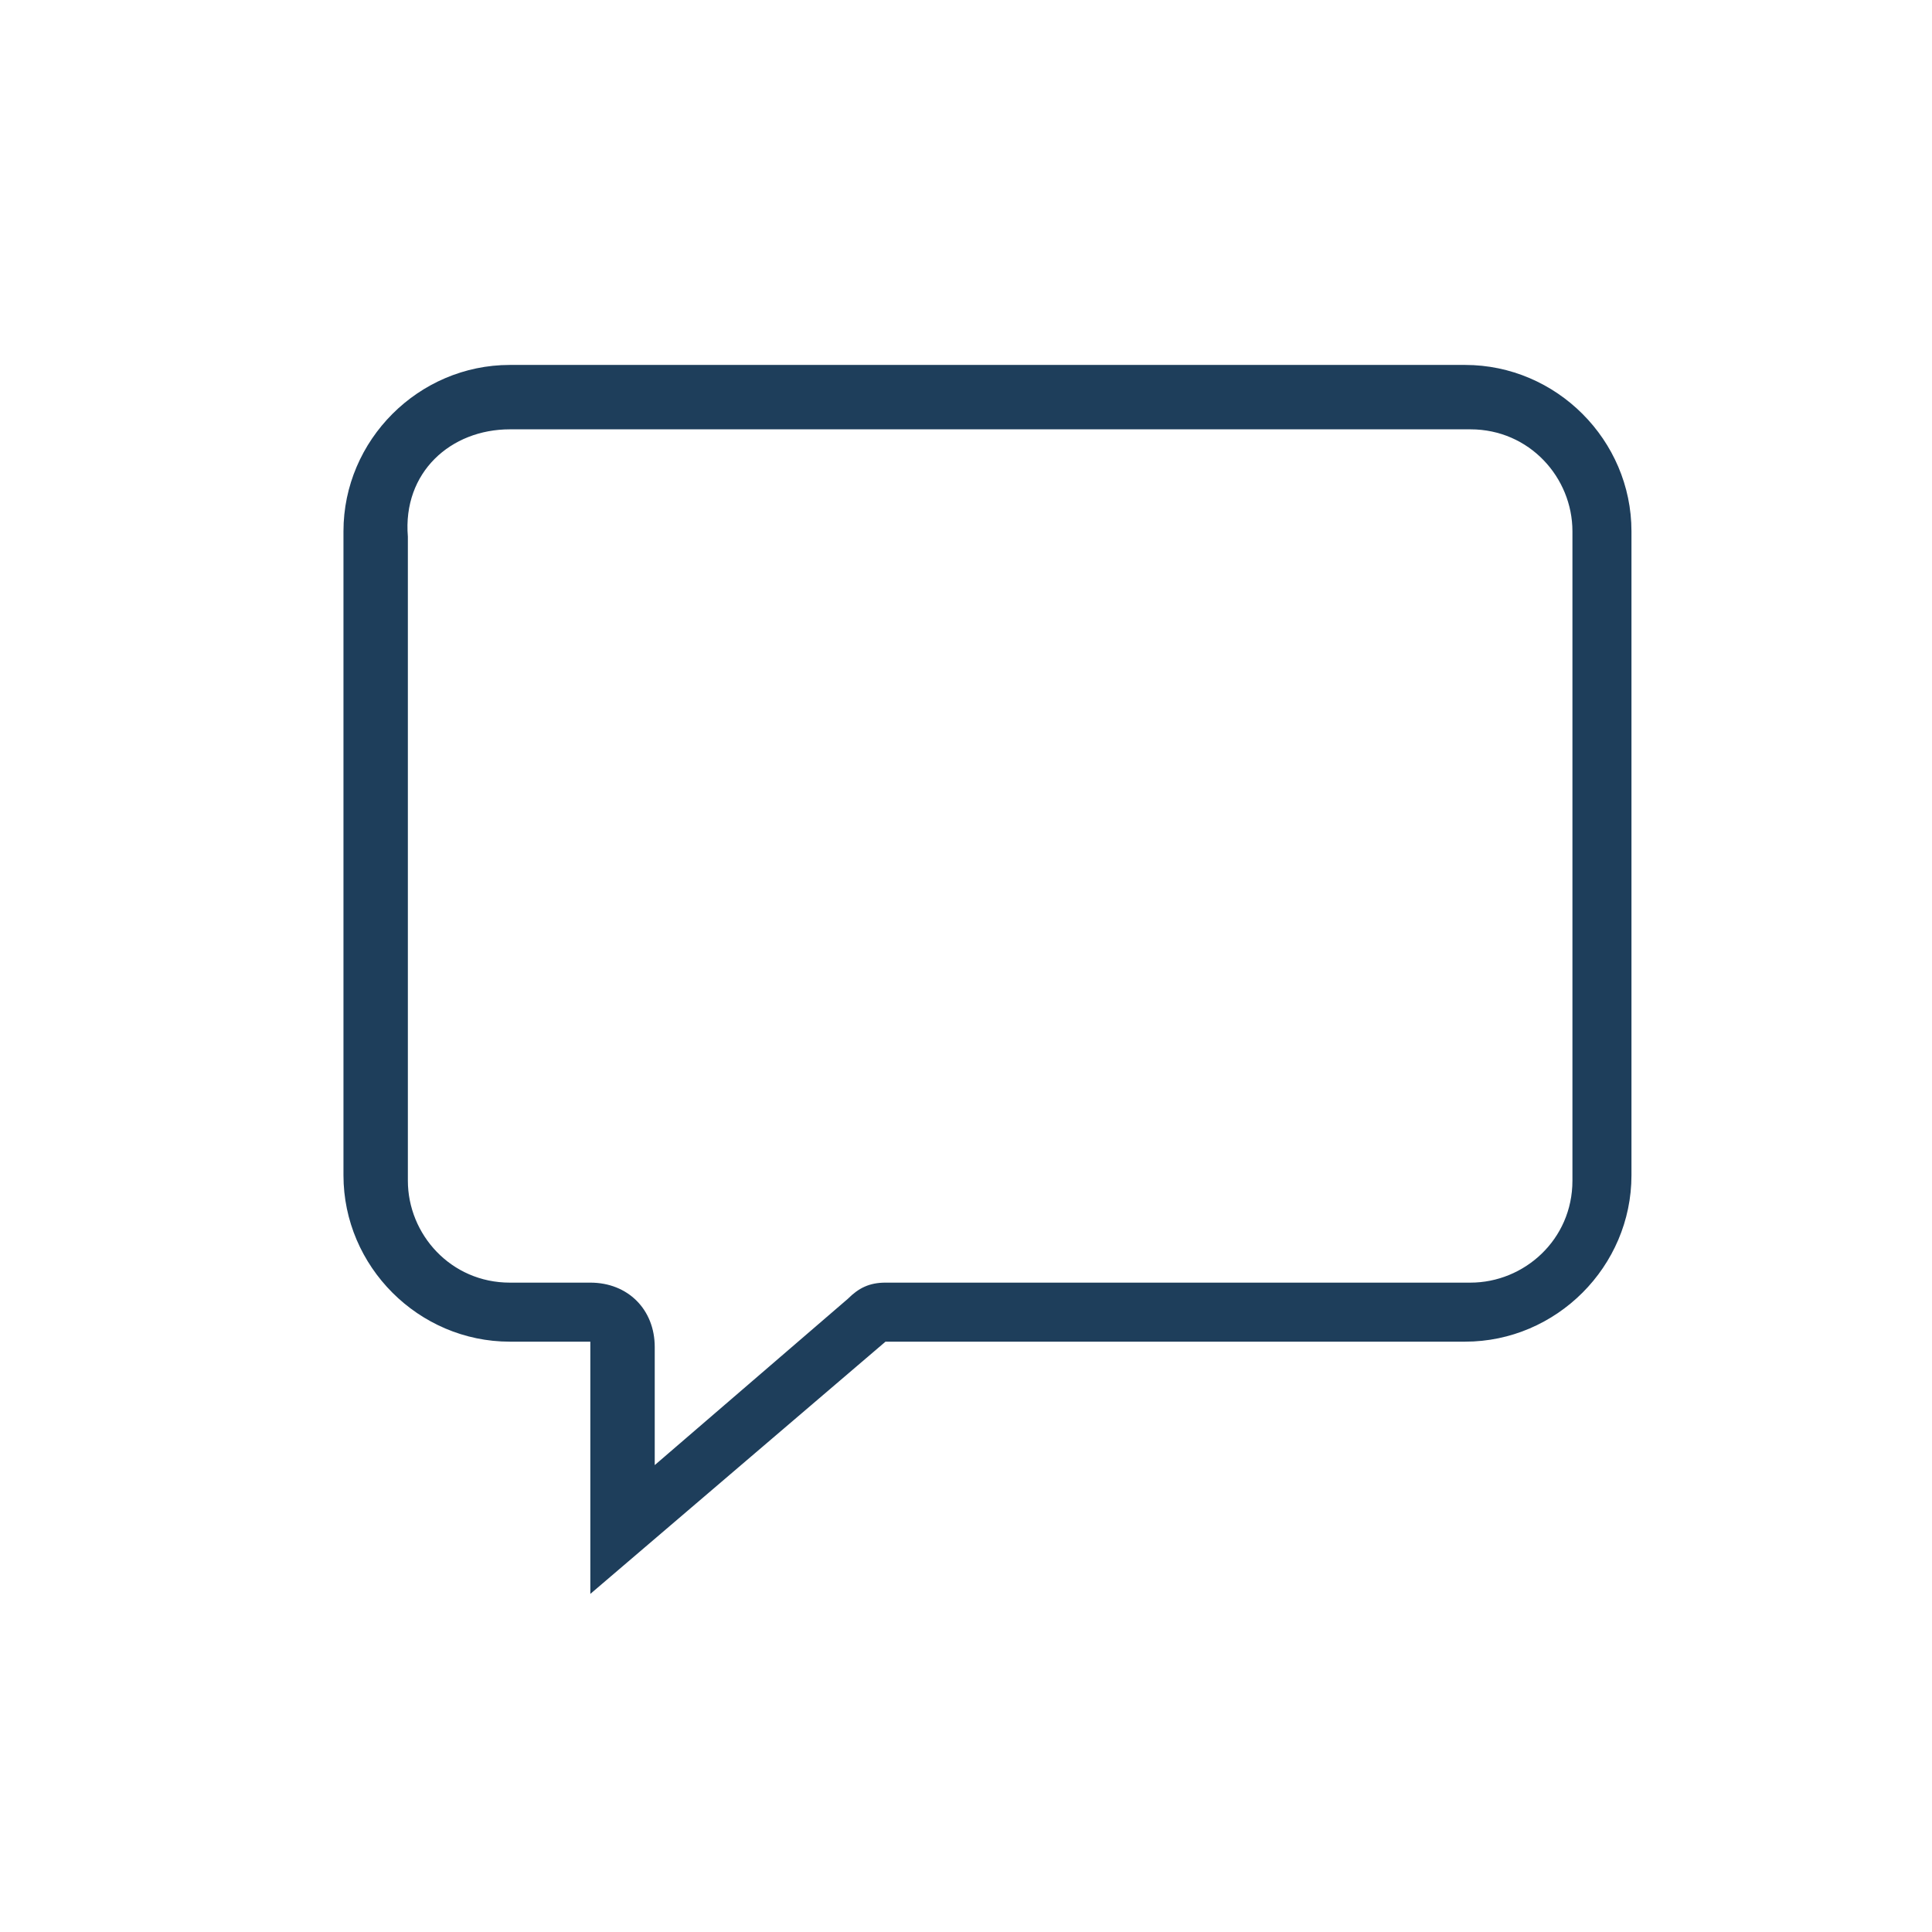
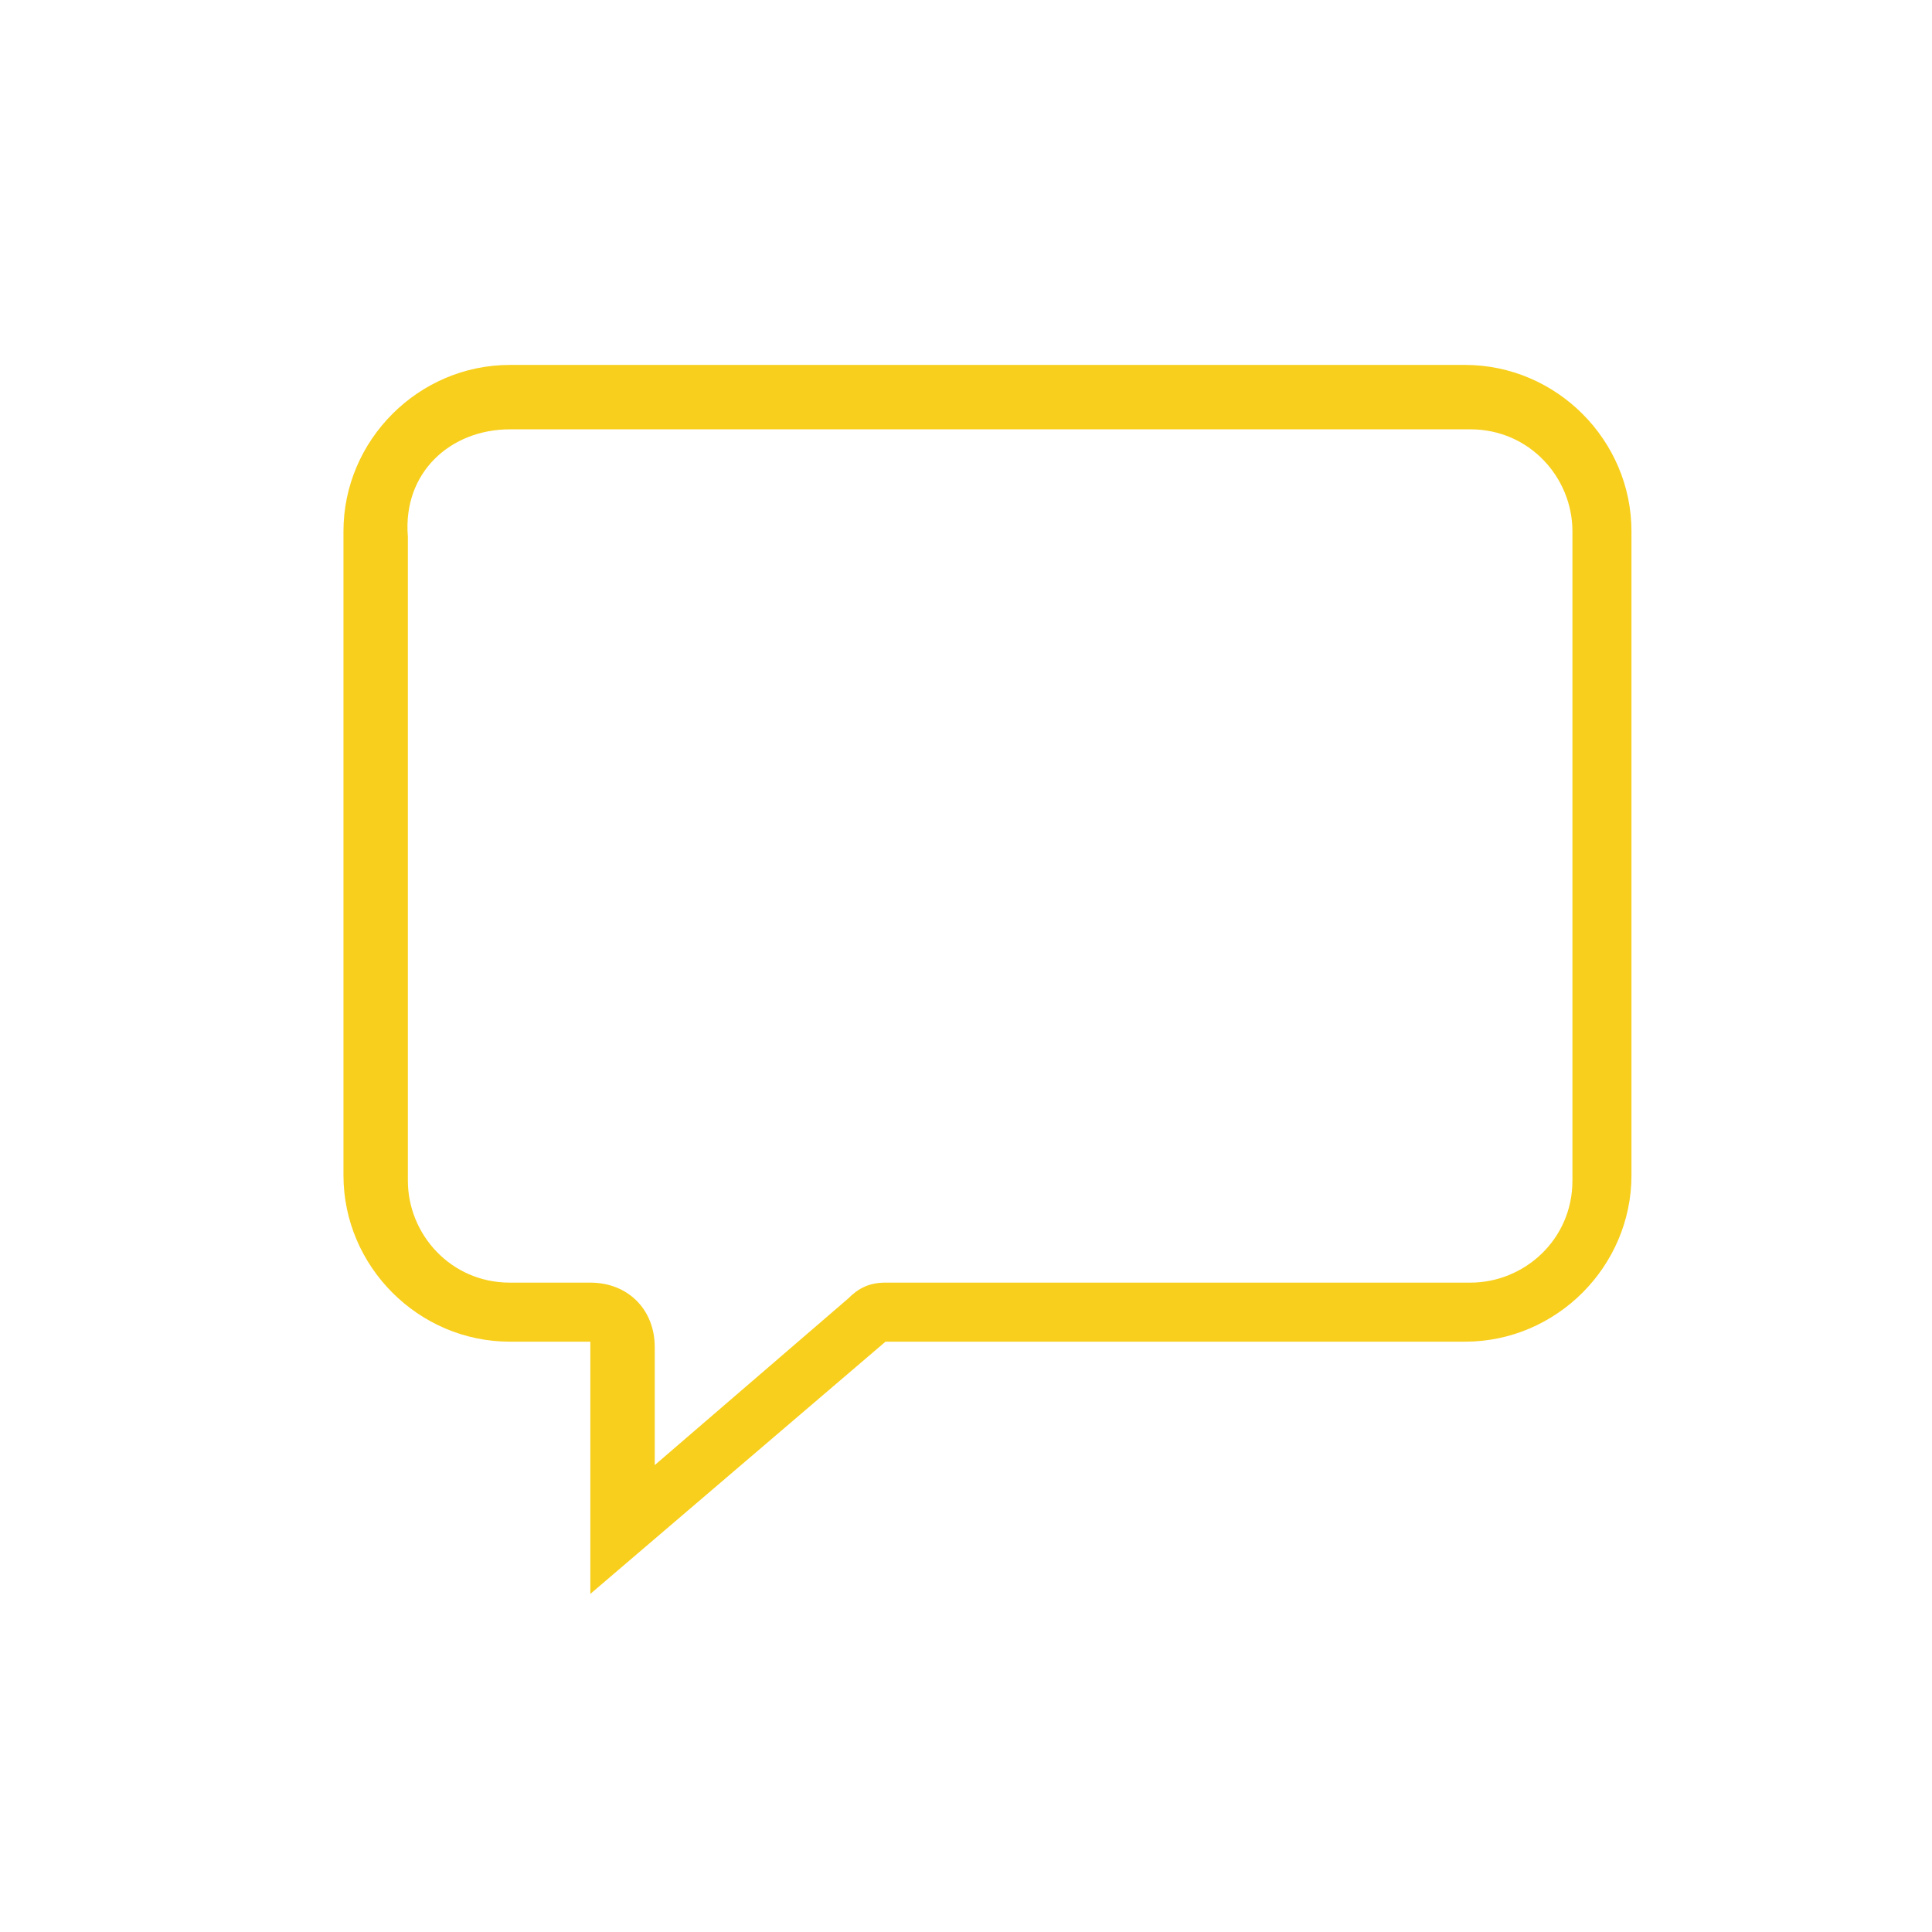
<svg xmlns="http://www.w3.org/2000/svg" version="1.1" id="Layer_1" x="0px" y="0px" viewBox="0 0 36 36" style="enable-background:new 0 0 36 36;" xml:space="preserve">
  <style type="text/css">
- 	.st0{fill:#1E3E5B;}
+ 	.st0{fill:#f8cf1c;}
</style>
  <path class="st0" d="M27.3,6.8H9.5c-1.7,0-3.1,1.4-3.1,3.1v12c0,1.7,1.4,3.1,3.1,3.1H11v4.7l5.5-4.7h10.8c1.7,0,3.1-1.4,3.1-3.1v-12  C30.4,8.2,29,6.8,27.3,6.8z M29.3,22c0,1.1-0.9,1.9-1.9,1.9H16.5c-0.3,0-0.5,0.1-0.7,0.3l-3.6,3.1v-2.2c0-0.7-0.5-1.2-1.2-1.2H9.5  c-1.1,0-1.9-0.9-1.9-1.9v-12C7.5,8.8,8.4,8,9.5,8h17.9c1.1,0,1.9,0.9,1.9,1.9V22z" />
</svg>
